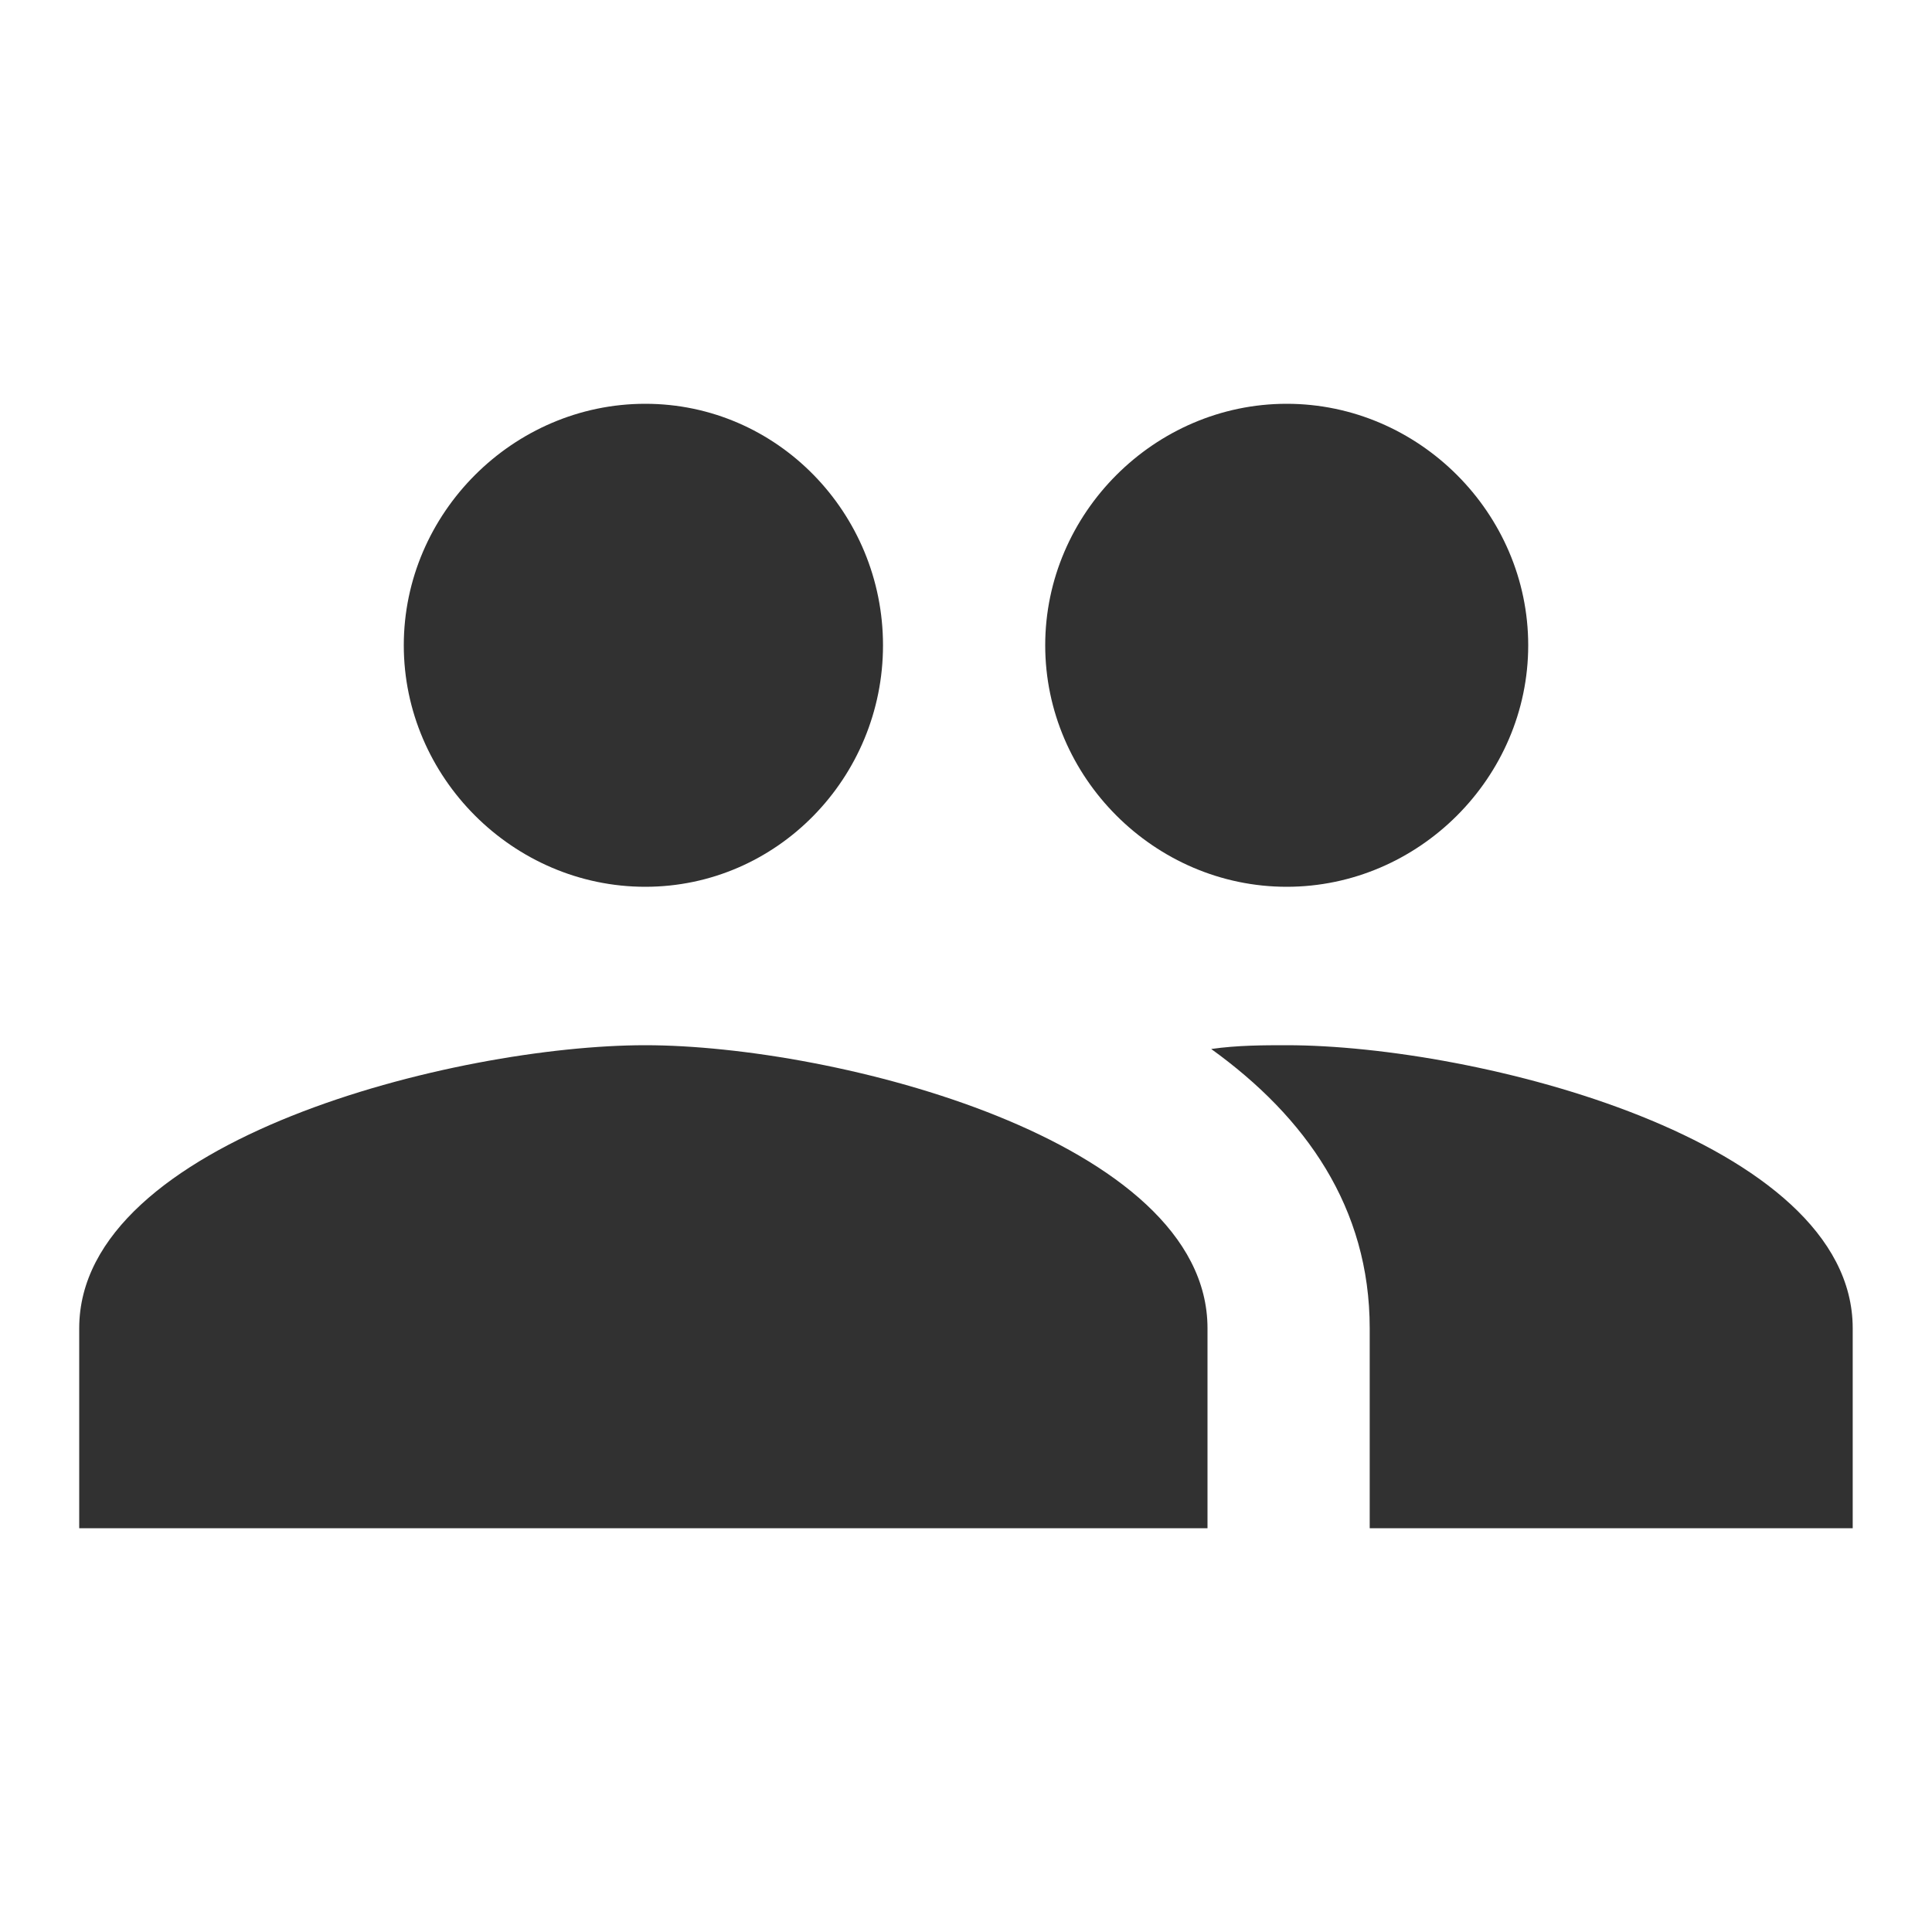
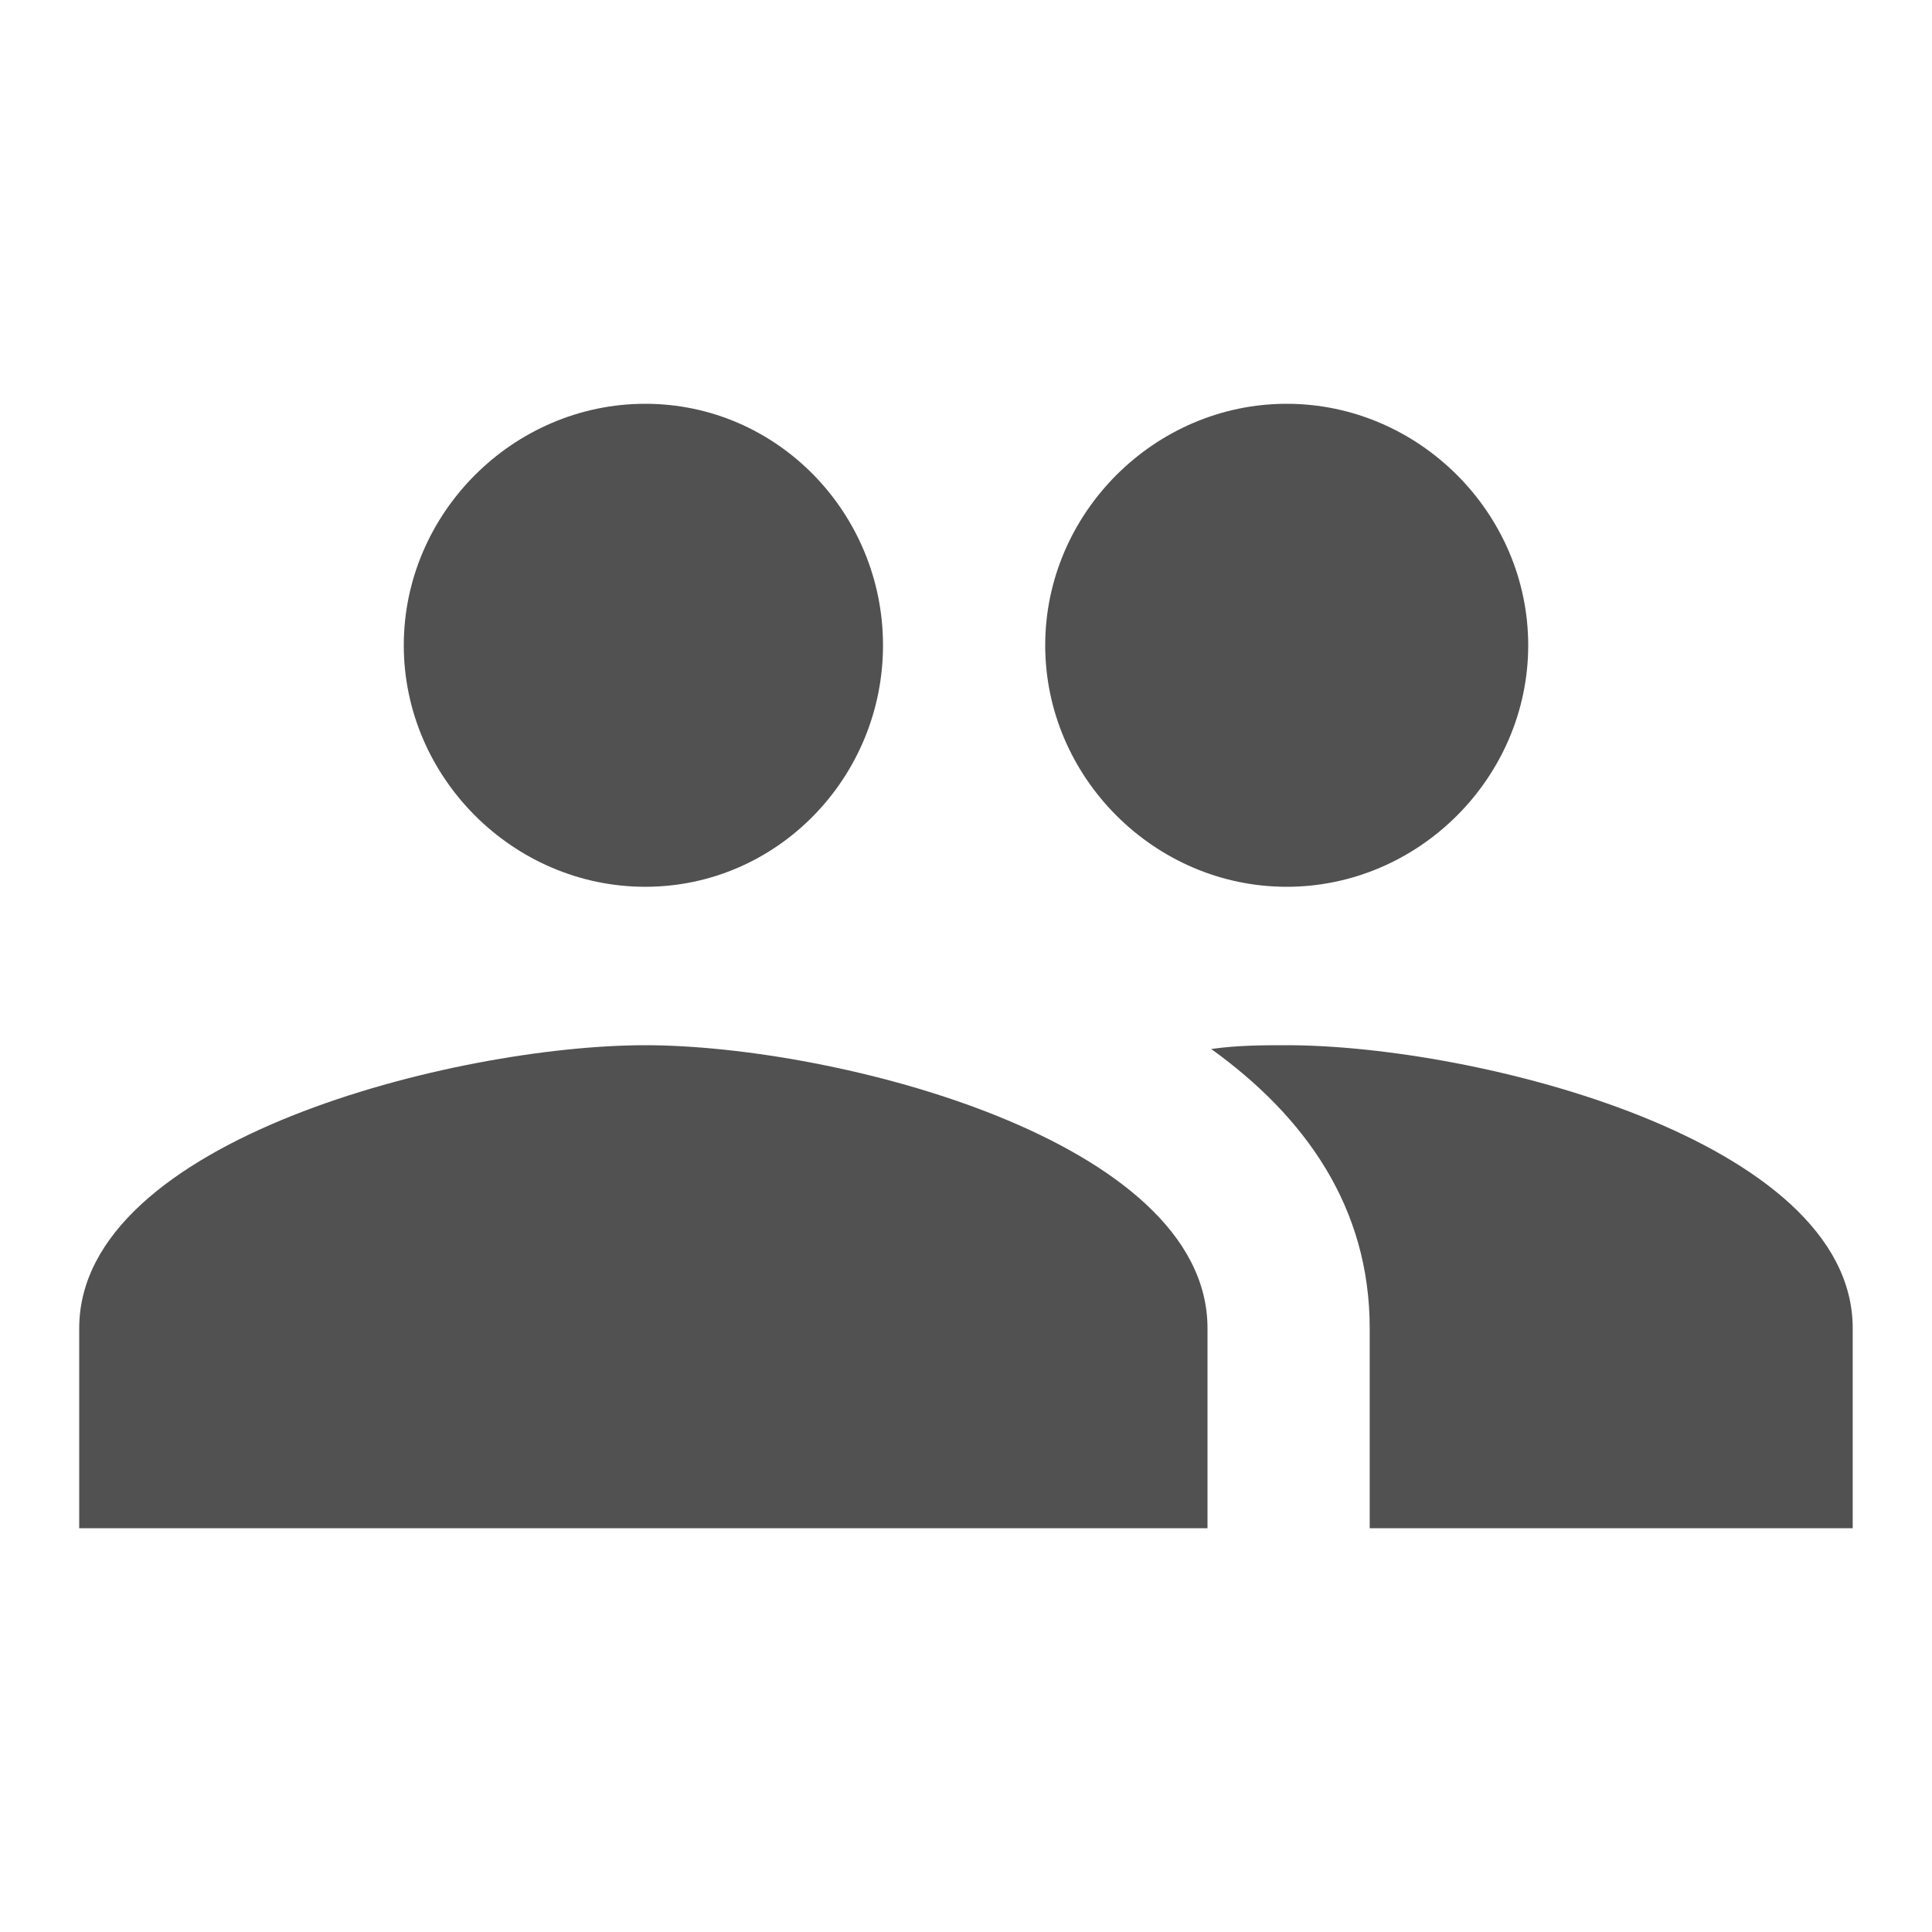
<svg xmlns="http://www.w3.org/2000/svg" version="1.1" width="24" height="24" viewBox="0 0 24 24">
-   <path fill="#313131" d="M15.984 12.984c2.344 0 7.031 1.172 7.031 3.516v2.484h-6v-2.484c0-1.5-0.797-2.625-1.969-3.469 0.328-0.047 0.656-0.047 0.938-0.047zM8.016 12.984c2.344 0 6.984 1.172 6.984 3.516v2.484h-14.016v-2.484c0-2.344 4.688-3.516 7.031-3.516zM8.016 11.016c-1.641 0-3-1.359-3-3s1.359-3 3-3 2.953 1.359 2.953 3-1.313 3-2.953 3zM15.984 11.016c-1.641 0-3-1.359-3-3s1.359-3 3-3 3 1.359 3 3-1.359 3-3 3z" />
+   <path fill="#515151" d="M15.984 12.984c2.344 0 7.031 1.172 7.031 3.516v2.484h-6v-2.484c0-1.5-0.797-2.625-1.969-3.469 0.328-0.047 0.656-0.047 0.938-0.047zM8.016 12.984c2.344 0 6.984 1.172 6.984 3.516v2.484h-14.016v-2.484c0-2.344 4.688-3.516 7.031-3.516zM8.016 11.016c-1.641 0-3-1.359-3-3s1.359-3 3-3 2.953 1.359 2.953 3-1.313 3-2.953 3zM15.984 11.016c-1.641 0-3-1.359-3-3s1.359-3 3-3 3 1.359 3 3-1.359 3-3 3z" />
</svg>
